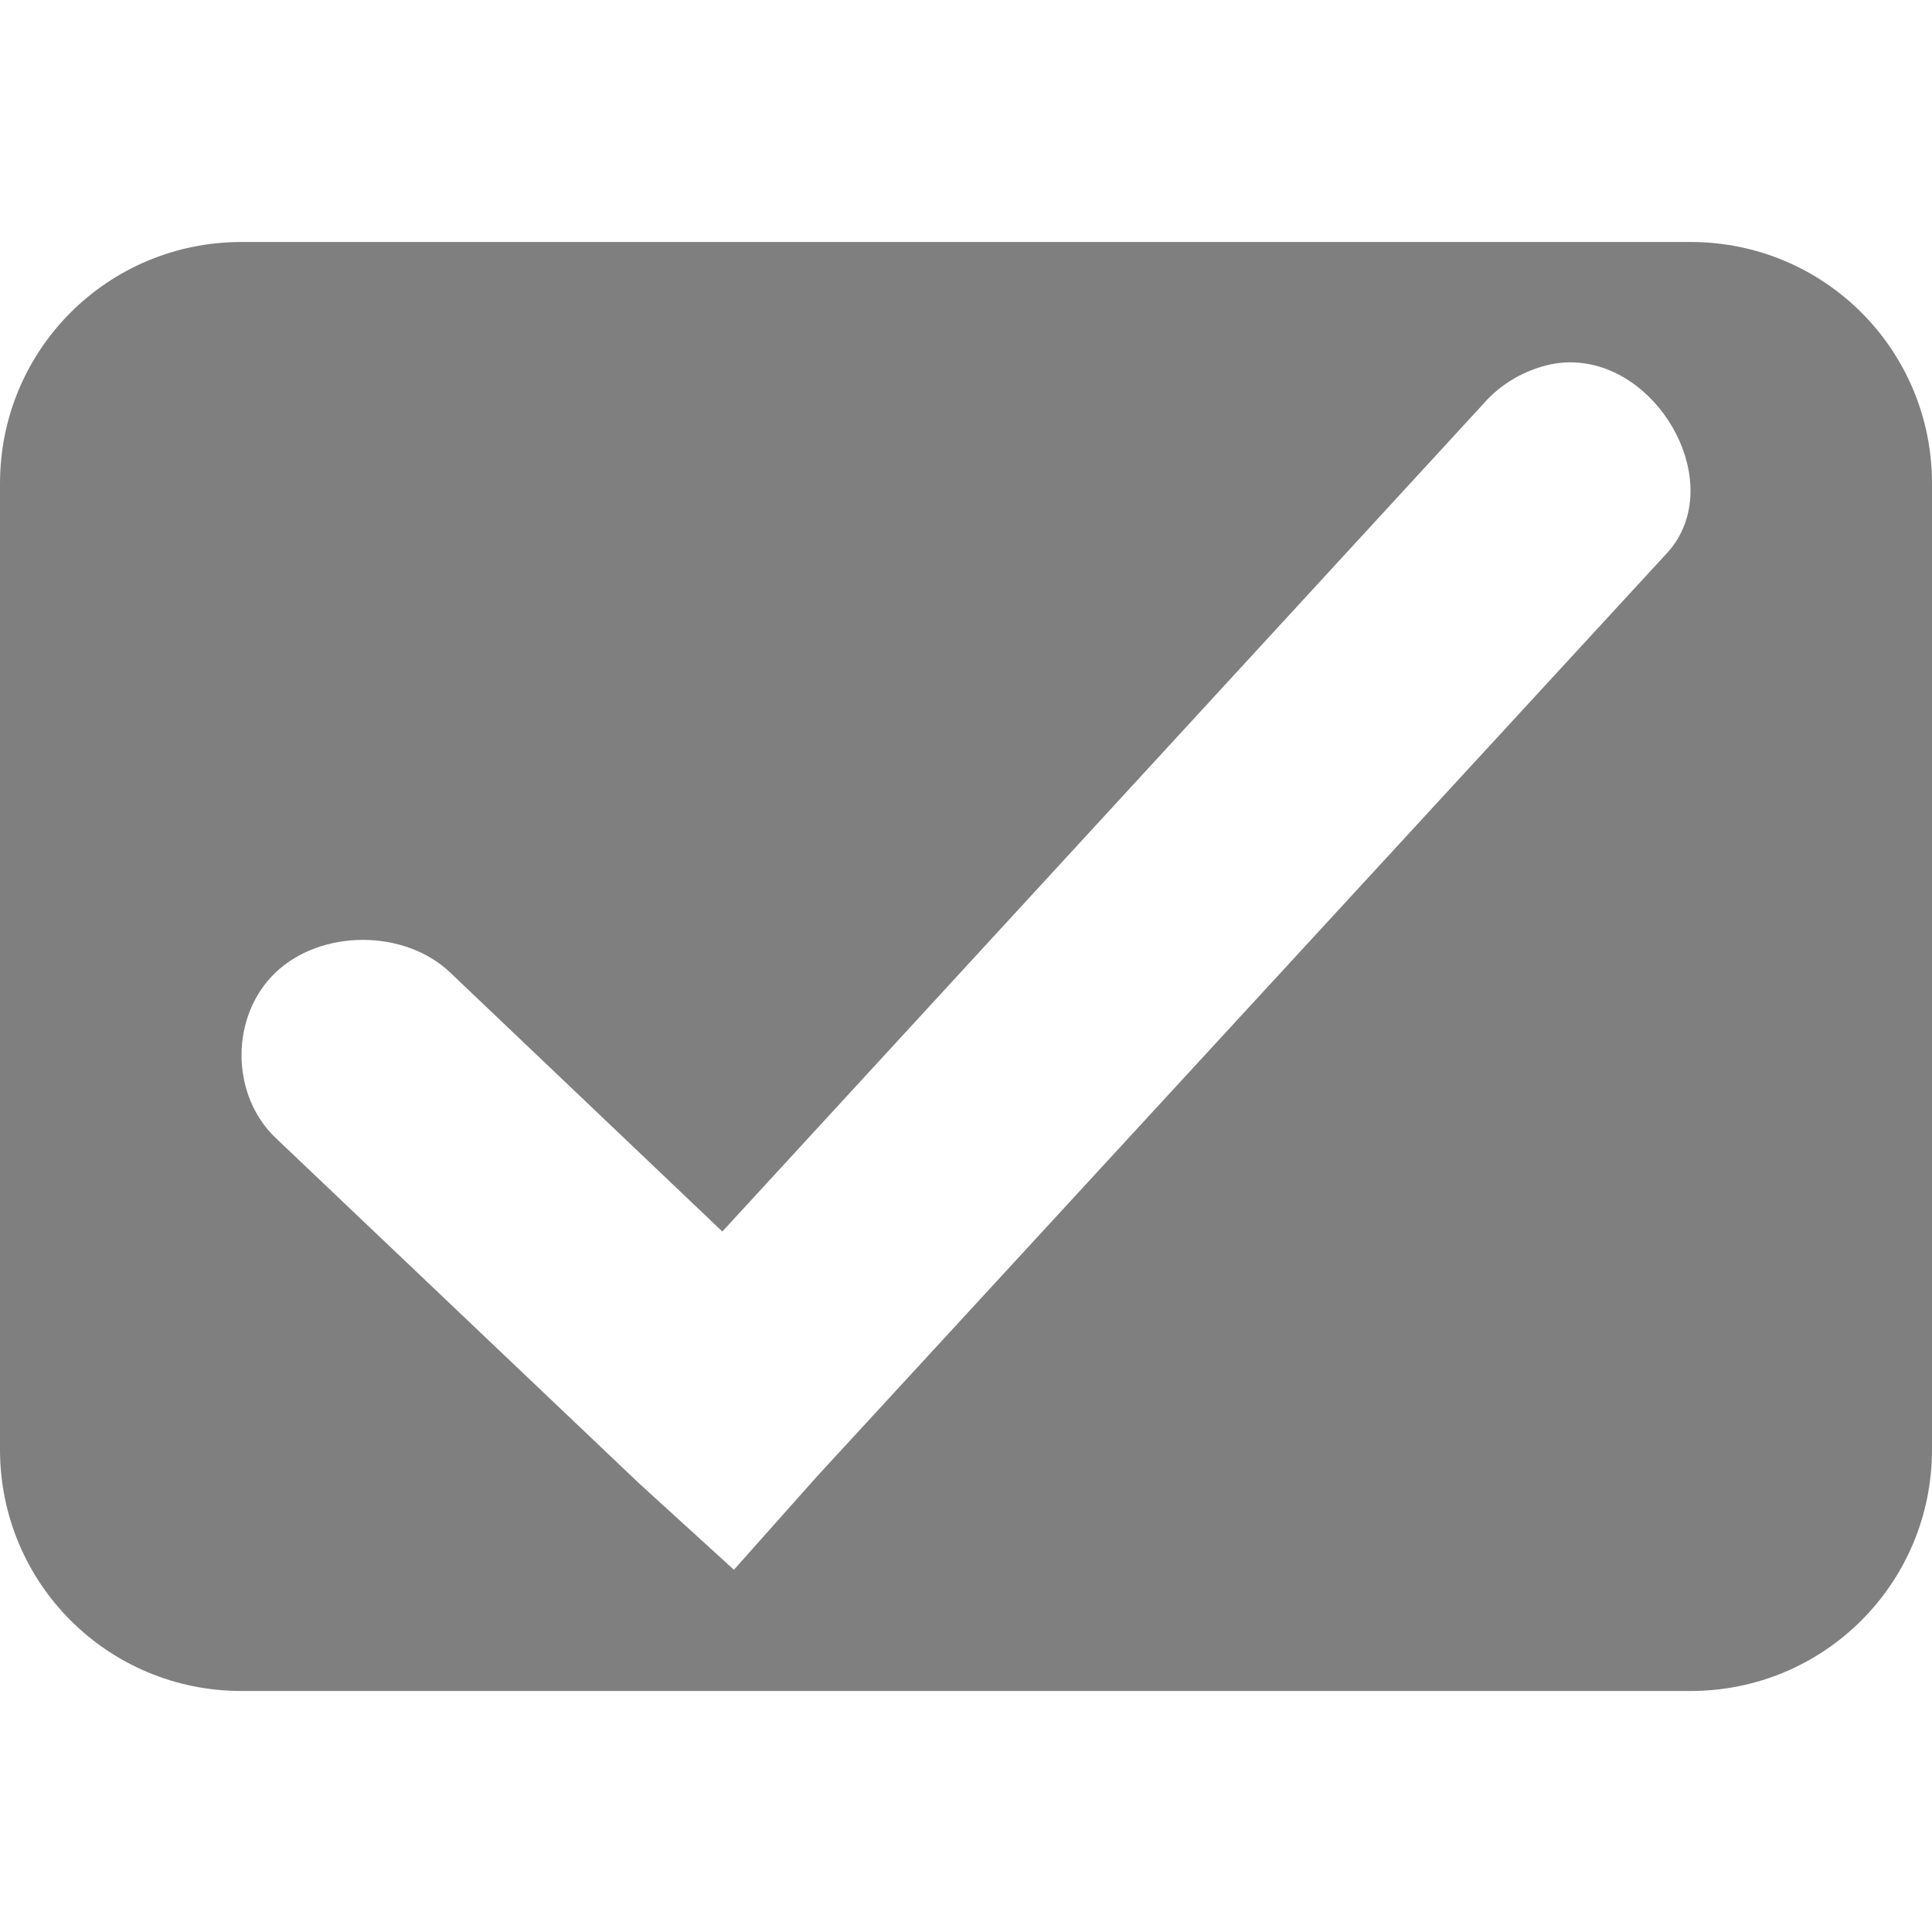
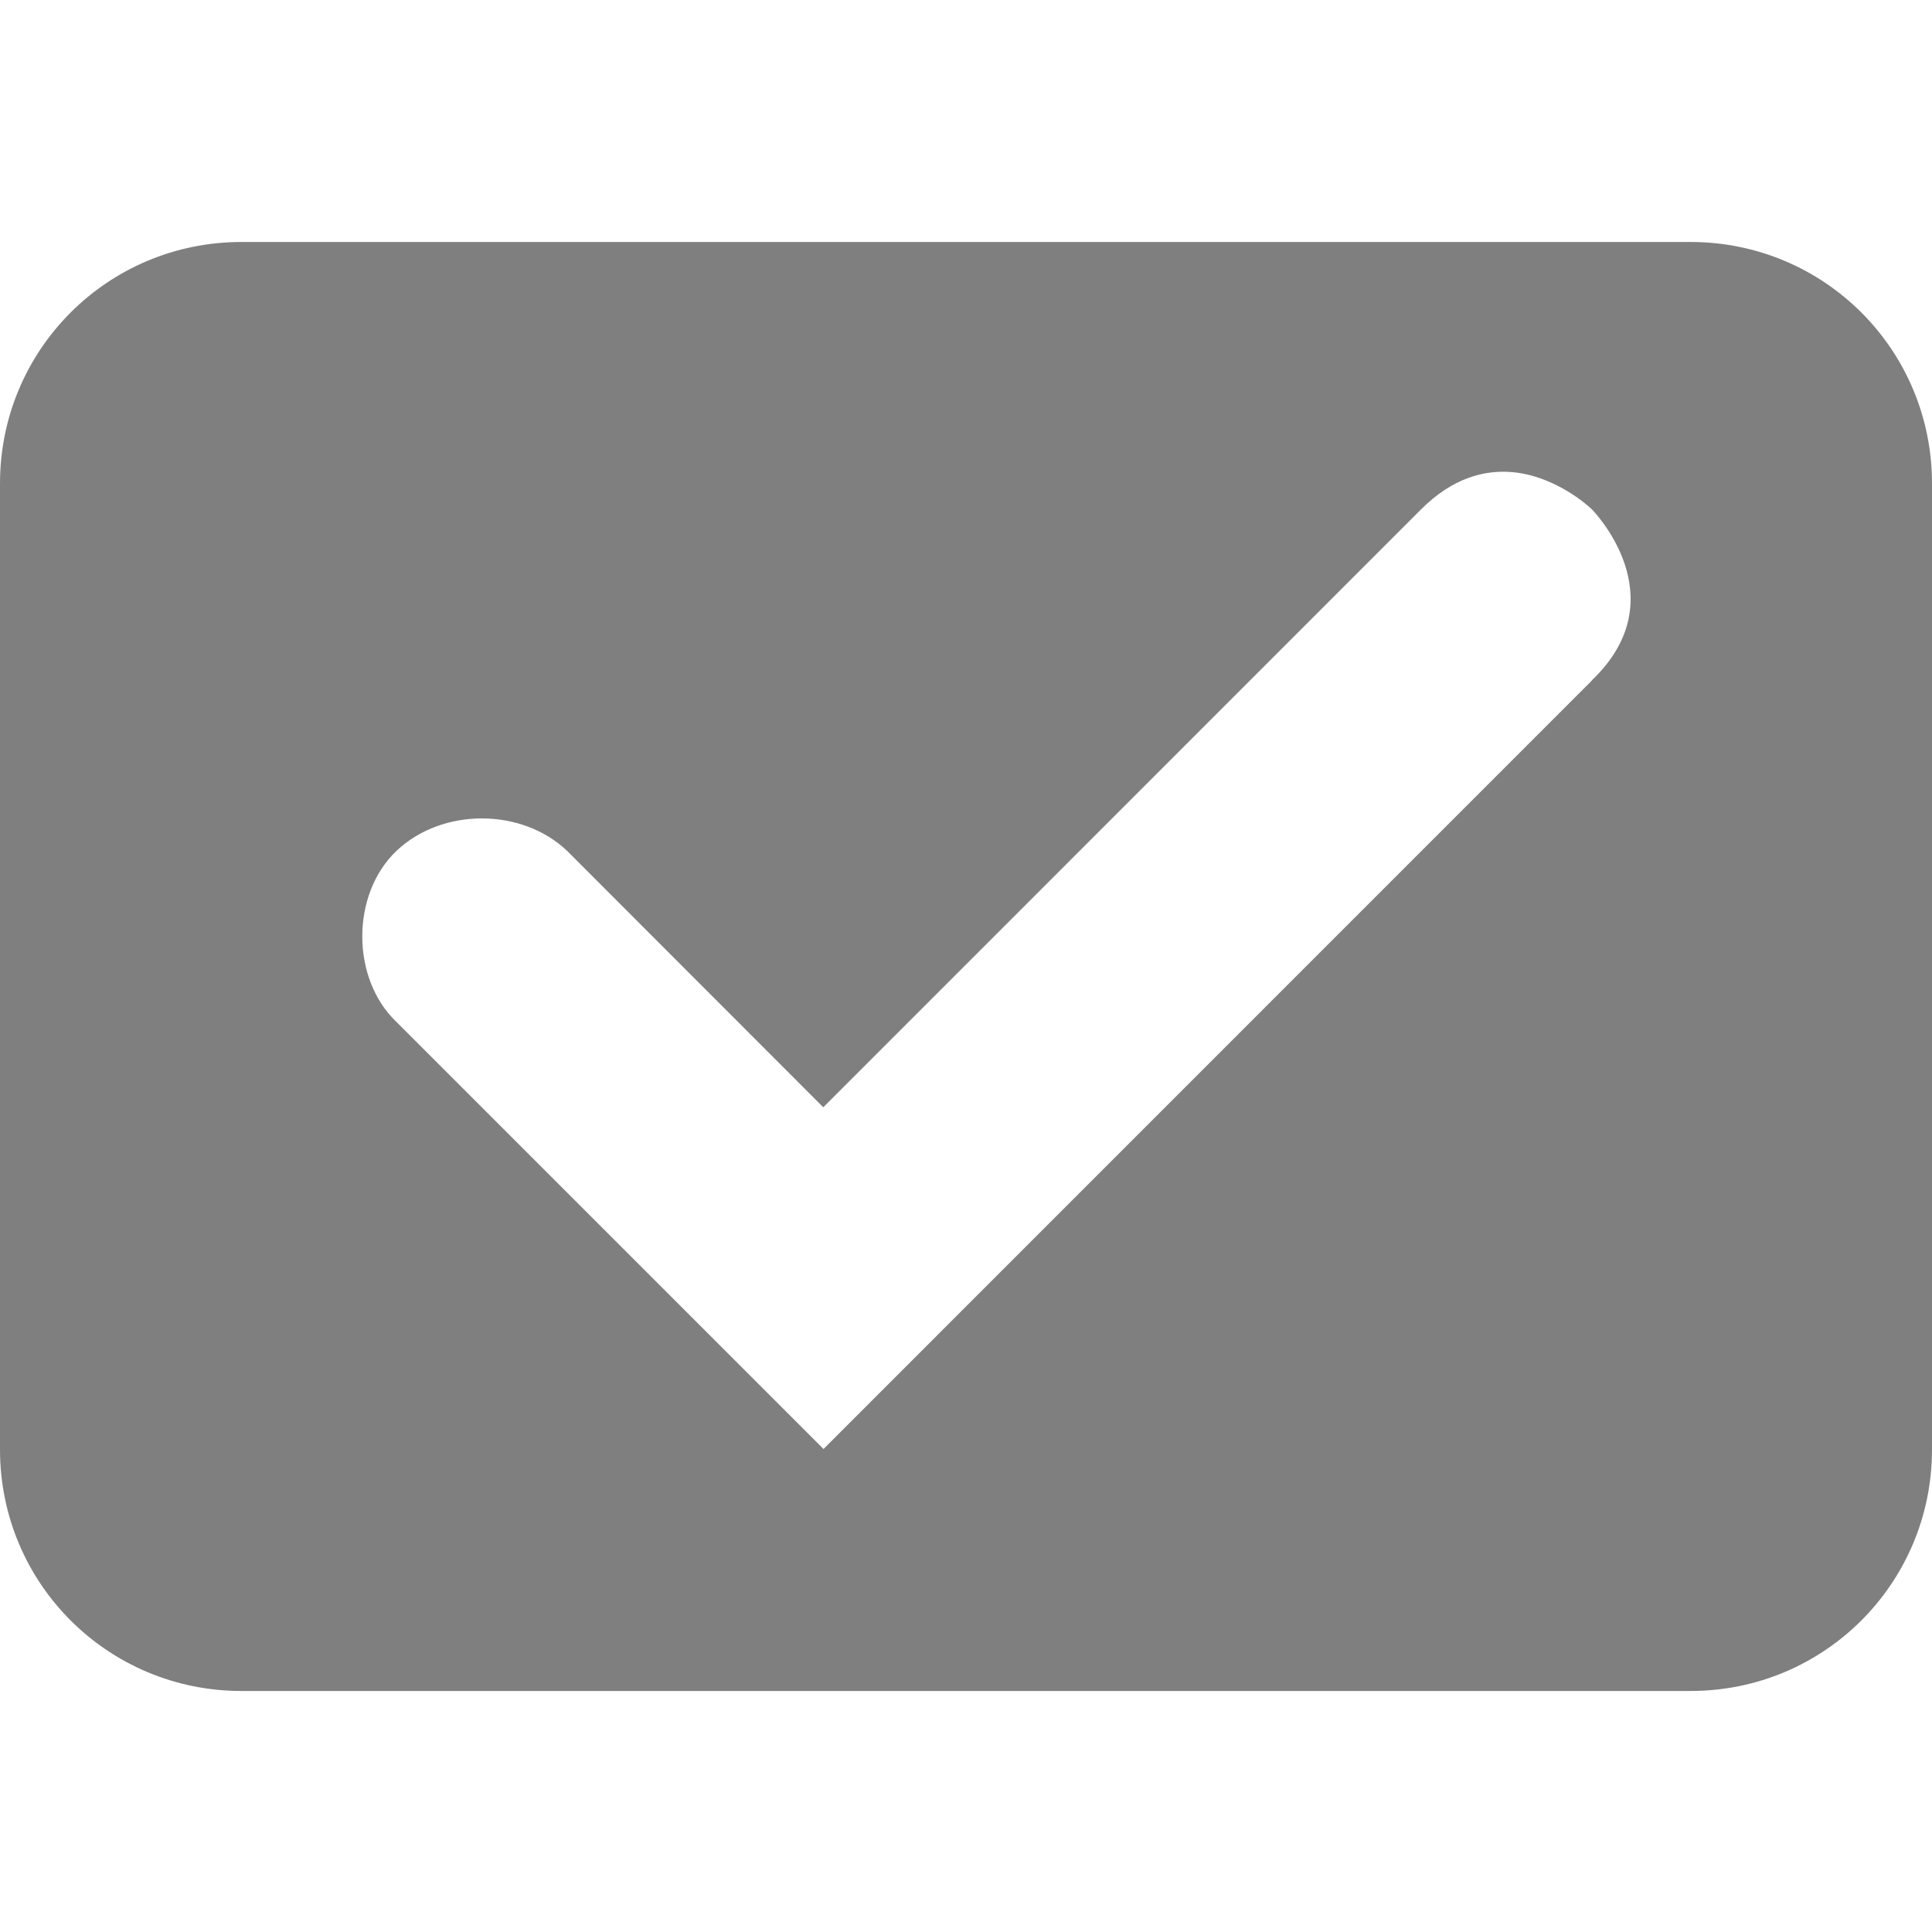
<svg xmlns="http://www.w3.org/2000/svg" xmlns:ns1="http://www.openswatchbook.org/uri/2009/osb" height="16" id="svg7384" style="enable-background:new" version="1.1" width="16">
  <defs id="defs7386">
    <linearGradient id="linearGradient5606" ns1:paint="solid">
      <stop id="stop5608" offset="0" style="stop-color:#000000;stop-opacity:1;" />
    </linearGradient>
  </defs>
  <g id="layer12" style="display:inline" transform="translate(-467.0001,-141)">
-     <path style="opacity:0.5;fill:#000000;fill-opacity:1;stroke:none;stroke-width:2;stroke-miterlimit:4;stroke-dasharray:none;stroke-opacity:1" d="M 2 2.004 C 0.892 2.004 0 2.896 0 4.004 L 0 12.004 C 0 13.112 0.892 14.004 2 14.004 L 14 14.004 C 15.108 14.004 16 13.112 16 12.004 L 16 4.004 C 16 2.896 15.108 2.004 14 2.004 L 2 2.004 z M 13.15 3.014 C 13.826 3.134 14.289 4.08 13.791 4.596 L 6.768 12.225 L 6.078 13 L 5.293 12.285 L 2.283 9.424 C 1.906 9.065 1.906 8.412 2.283 8.053 C 2.661 7.694 3.349 7.694 3.727 8.053 L 5.982 10.199 L 12.285 3.344 C 12.428 3.179 12.63 3.061 12.85 3.016 C 12.953 2.996 13.054 2.996 13.15 3.014 z " transform="translate(467.0001,141)" id="rect5719" />
+     <path style="opacity:0.5;fill:#000000;fill-opacity:1;stroke:none;stroke-width:2;stroke-miterlimit:4;stroke-dasharray:none;stroke-opacity:1" d="M 2 2.004 C 0.892 2.004 0 2.896 0 4.004 L 0 12.004 C 0 13.112 0.892 14.004 2 14.004 L 14 14.004 C 15.108 14.004 16 13.112 16 12.004 L 16 4.004 C 16 2.896 15.108 2.004 14 2.004 L 2 2.004 z M 12.525 3.91 C 12.905 3.945 13.184 4.219 13.184 4.219 C 13.184 4.219 13.904 4.945 13.184 5.633 L 13.184 5.635 L 6.82 12 L 3.283 8.463 C 2.906 8.104 2.906 7.406 3.283 7.047 C 3.661 6.688 4.32 6.688 4.697 7.047 L 6.818 9.17 L 11.768 4.219 C 12.032 3.955 12.297 3.89 12.525 3.91 z " transform="translate(467.0001,141)" id="path4142" />
    <g style="enable-background:new" id="g4162" transform="matrix(1.003378,0,0,0.9537686,466.9631,141.1241)">
      <g transform="translate(-345.0002,-61)" style="display:inline" id="layer12-1" />
    </g>
  </g>
</svg>
